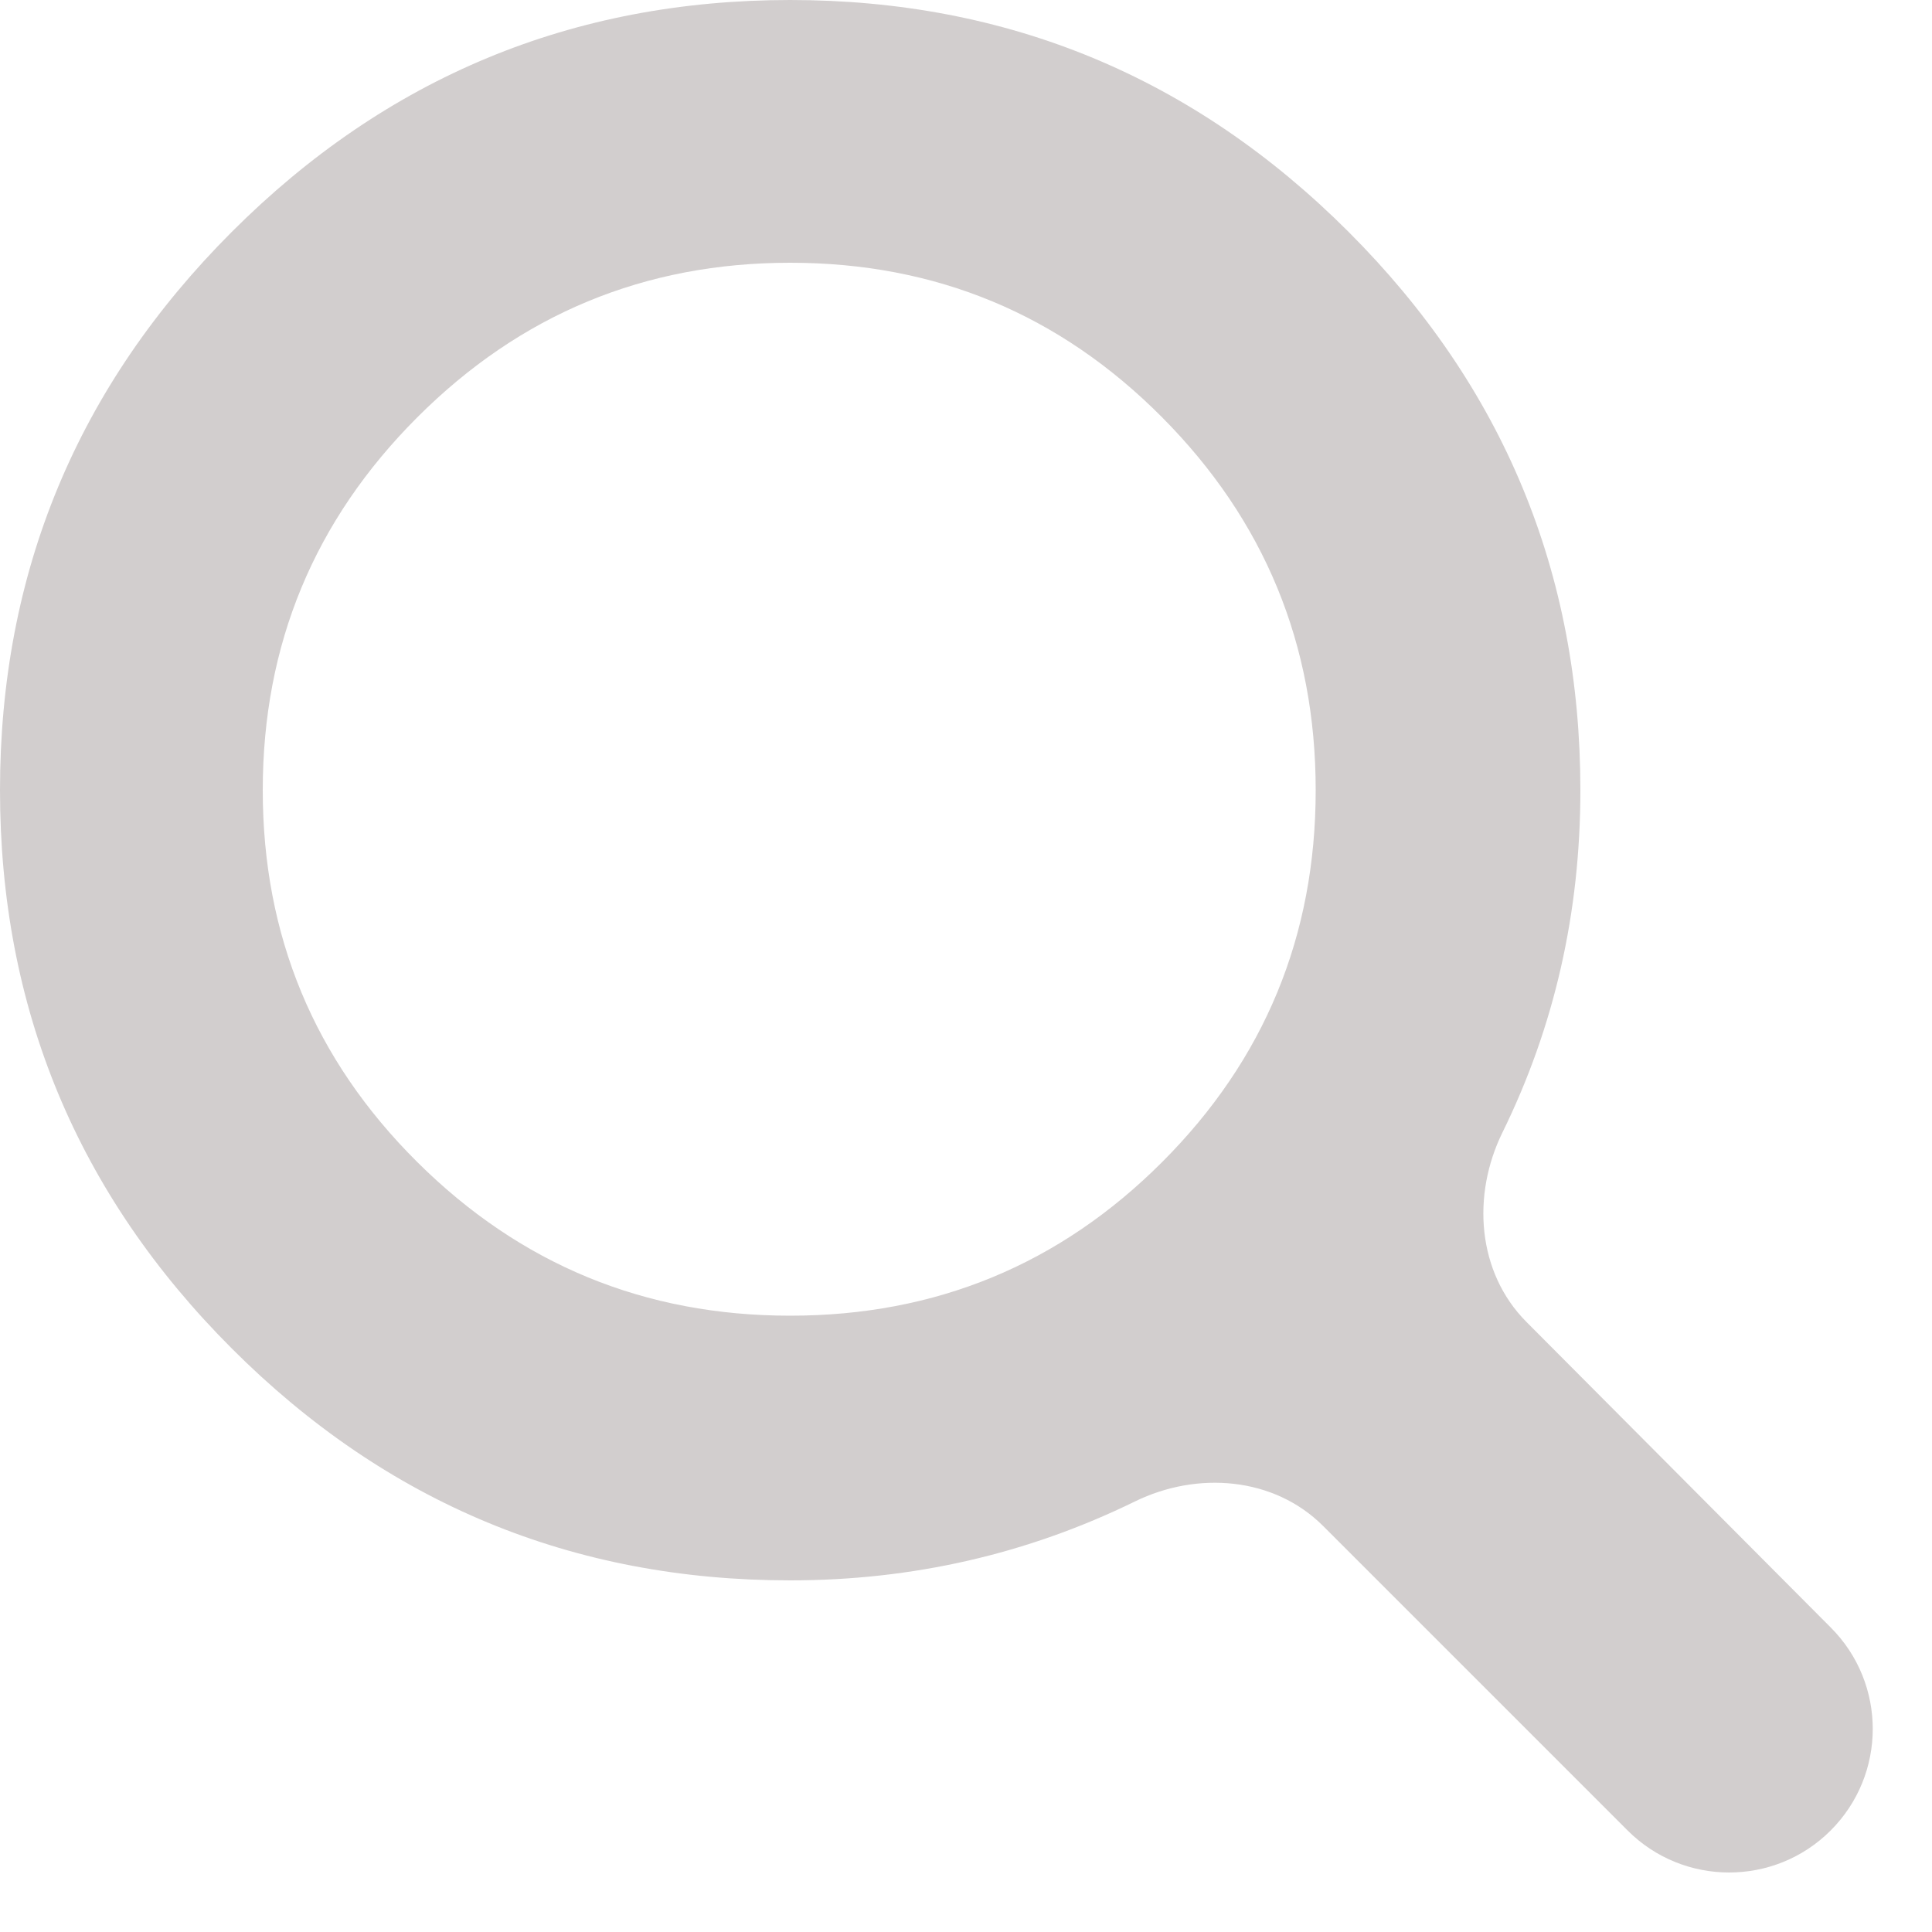
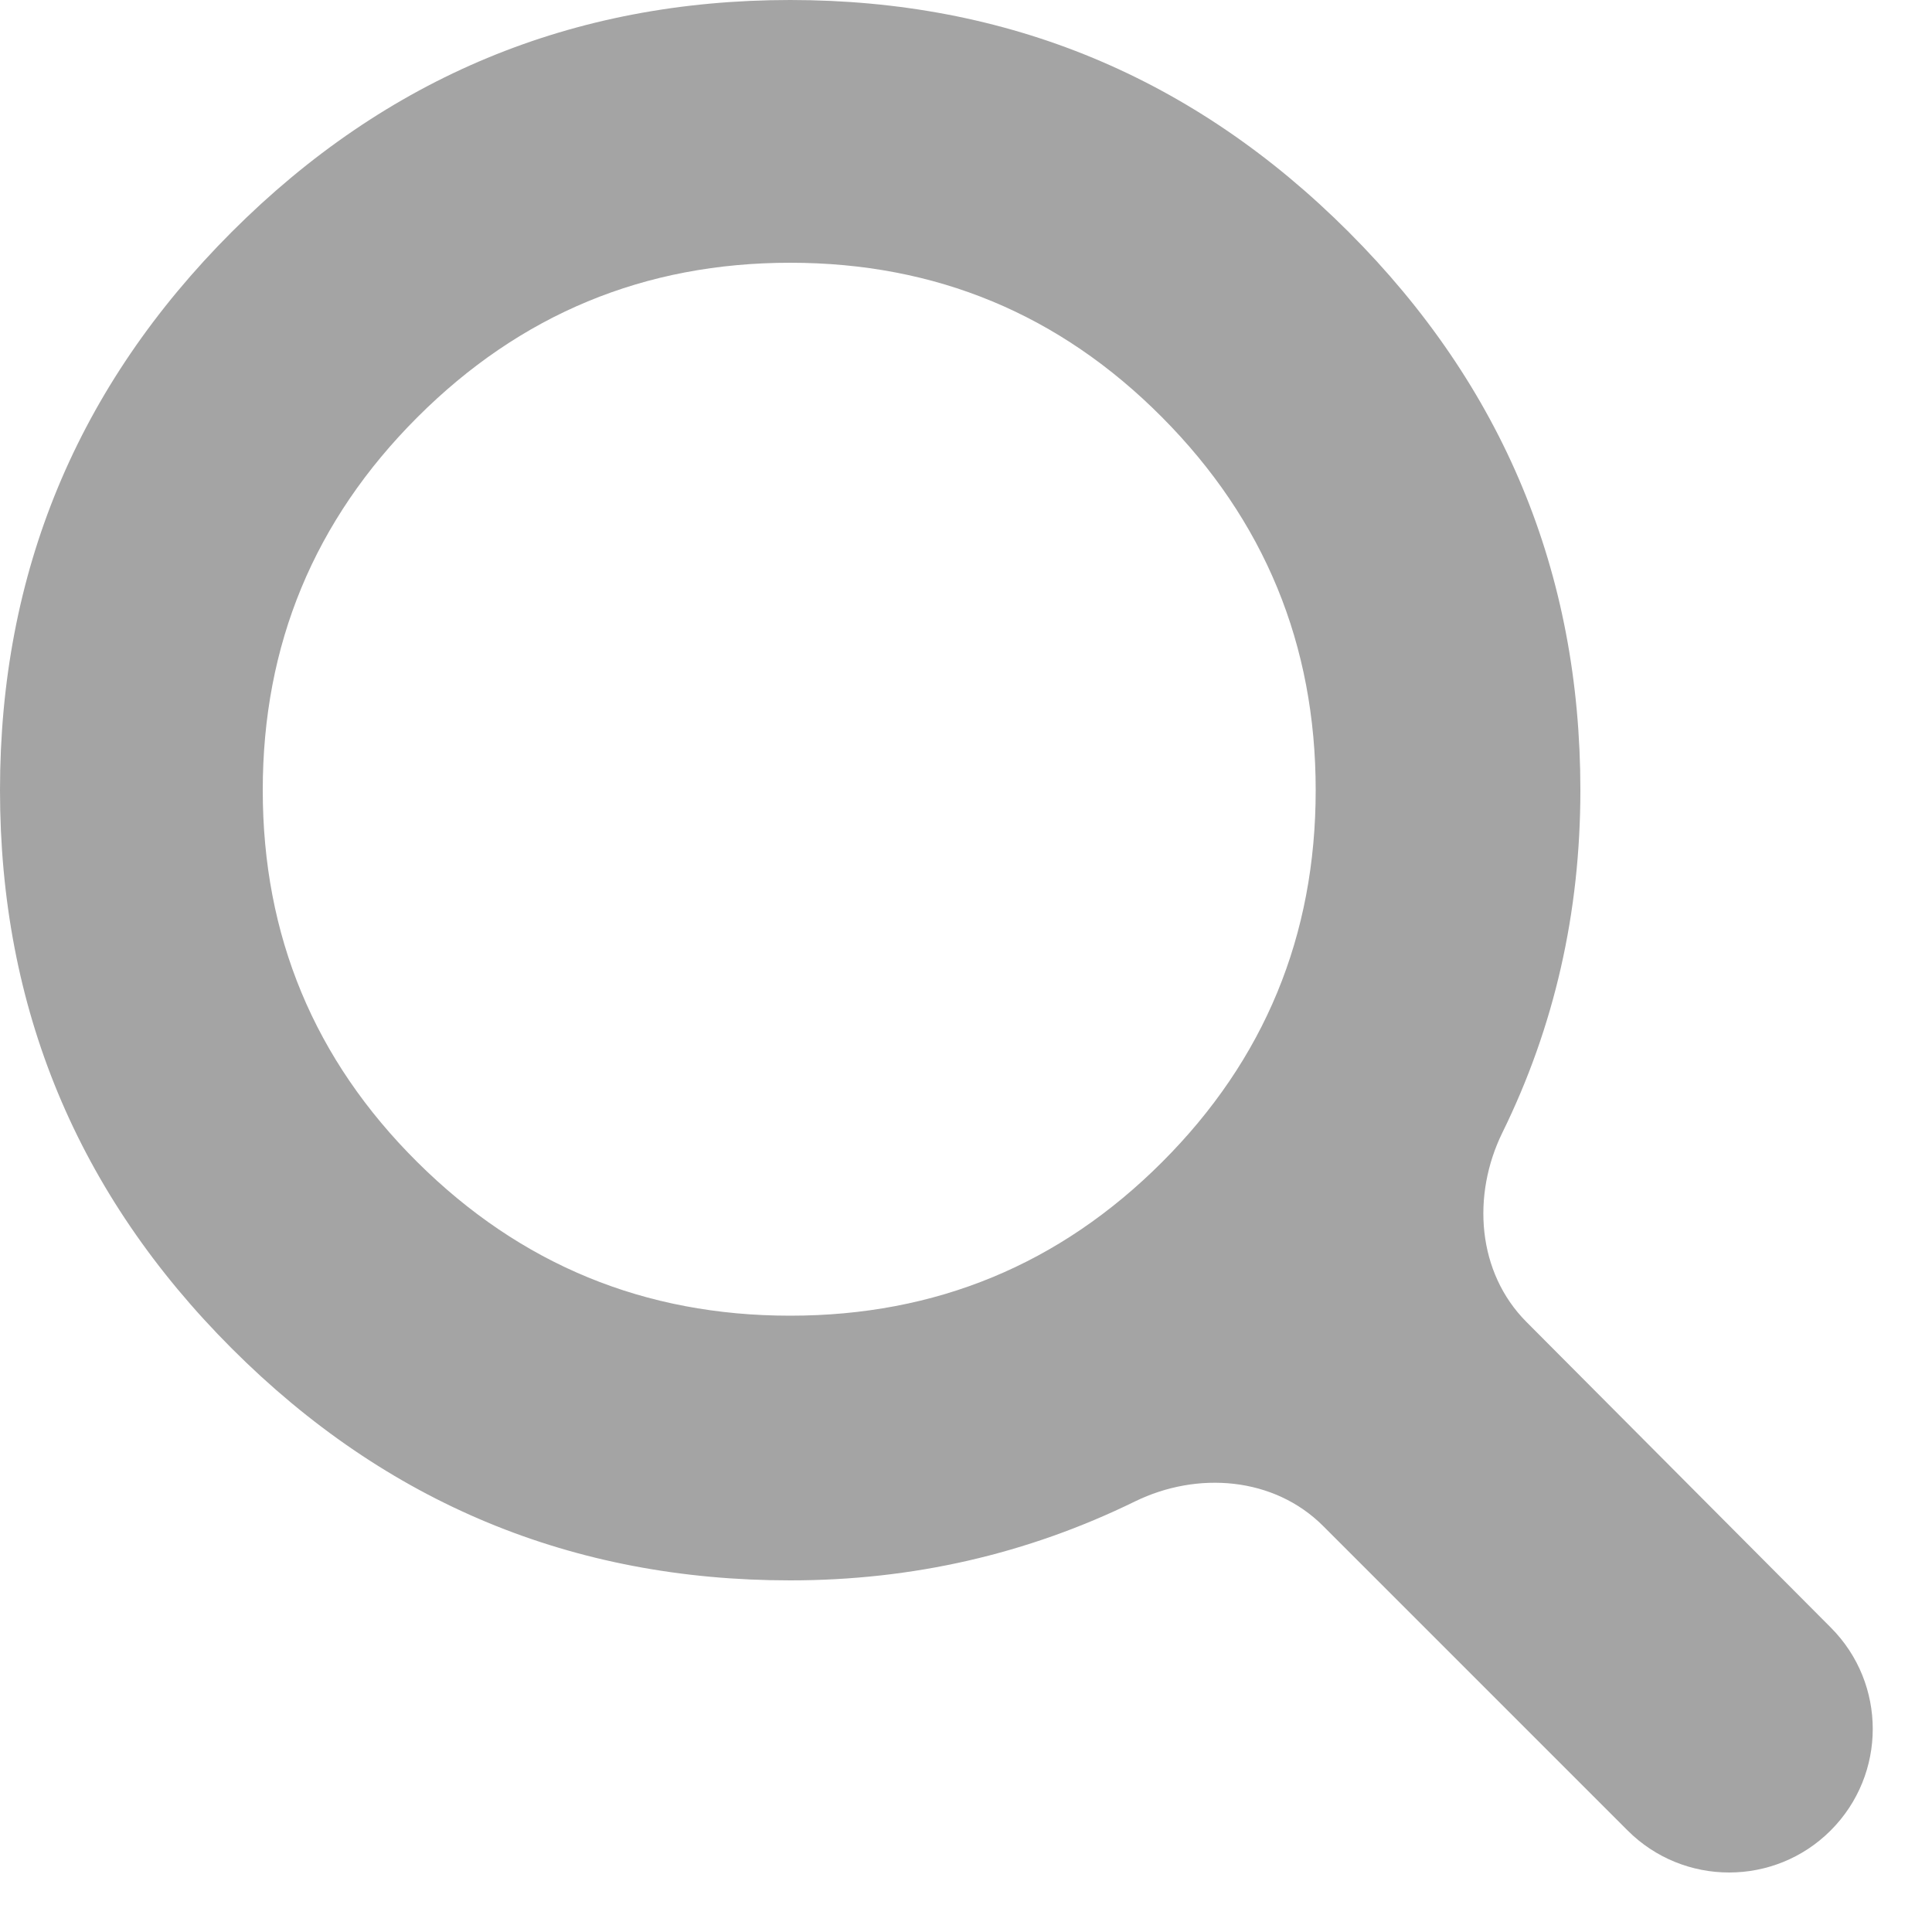
<svg xmlns="http://www.w3.org/2000/svg" width="20" height="20" viewBox="0 0 20 20" fill="none">
-   <path d="M15.553 11.724C15.234 12.374 15.291 13.172 15.802 13.685L18.953 16.849C19.532 17.43 19.531 18.369 18.951 18.949C18.371 19.529 17.429 19.529 16.849 18.949L13.697 15.797C13.188 15.288 12.395 15.227 11.749 15.543C10.635 16.088 9.445 16.36 8.18 16.36C5.927 16.36 4 15.56 2.4 13.96C0.8 12.36 0 10.433 0 8.18C0 5.927 0.8 4 2.4 2.4C4 0.8 5.927 0 8.18 0C10.433 0 12.36 0.8 13.96 2.4C15.56 4 16.36 5.927 16.36 8.18C16.36 9.447 16.091 10.629 15.553 11.724ZM13.62 8.18C13.62 6.673 13.09 5.387 12.03 4.32C10.97 3.253 9.687 2.72 8.18 2.72C6.673 2.72 5.387 3.253 4.32 4.32C3.253 5.387 2.72 6.673 2.72 8.18C2.72 9.687 3.253 10.97 4.32 12.03C5.387 13.09 6.673 13.62 8.18 13.62C9.687 13.62 10.97 13.09 12.03 12.03C13.09 10.97 13.62 9.687 13.62 8.18Z" fill="#D2CECE" />
+   <path d="M15.553 11.724C15.234 12.374 15.291 13.172 15.802 13.685L18.953 16.849C19.532 17.43 19.531 18.369 18.951 18.949C18.371 19.529 17.429 19.529 16.849 18.949L13.697 15.797C13.188 15.288 12.395 15.227 11.749 15.543C10.635 16.088 9.445 16.36 8.18 16.36C5.927 16.36 4 15.56 2.4 13.96C0.8 12.36 0 10.433 0 8.18C0 5.927 0.8 4 2.4 2.4C4 0.8 5.927 0 8.18 0C10.433 0 12.36 0.8 13.96 2.4C15.56 4 16.36 5.927 16.36 8.18C16.36 9.447 16.091 10.629 15.553 11.724ZM13.62 8.18C13.62 6.673 13.09 5.387 12.03 4.32C10.97 3.253 9.687 2.72 8.18 2.72C6.673 2.72 5.387 3.253 4.32 4.32C3.253 5.387 2.72 6.673 2.72 8.18C2.72 9.687 3.253 10.97 4.32 12.03C5.387 13.09 6.673 13.62 8.18 13.62C9.687 13.62 10.97 13.09 12.03 12.03C13.09 10.97 13.62 9.687 13.62 8.18Z" fill="#a4a4a4" />
</svg>
